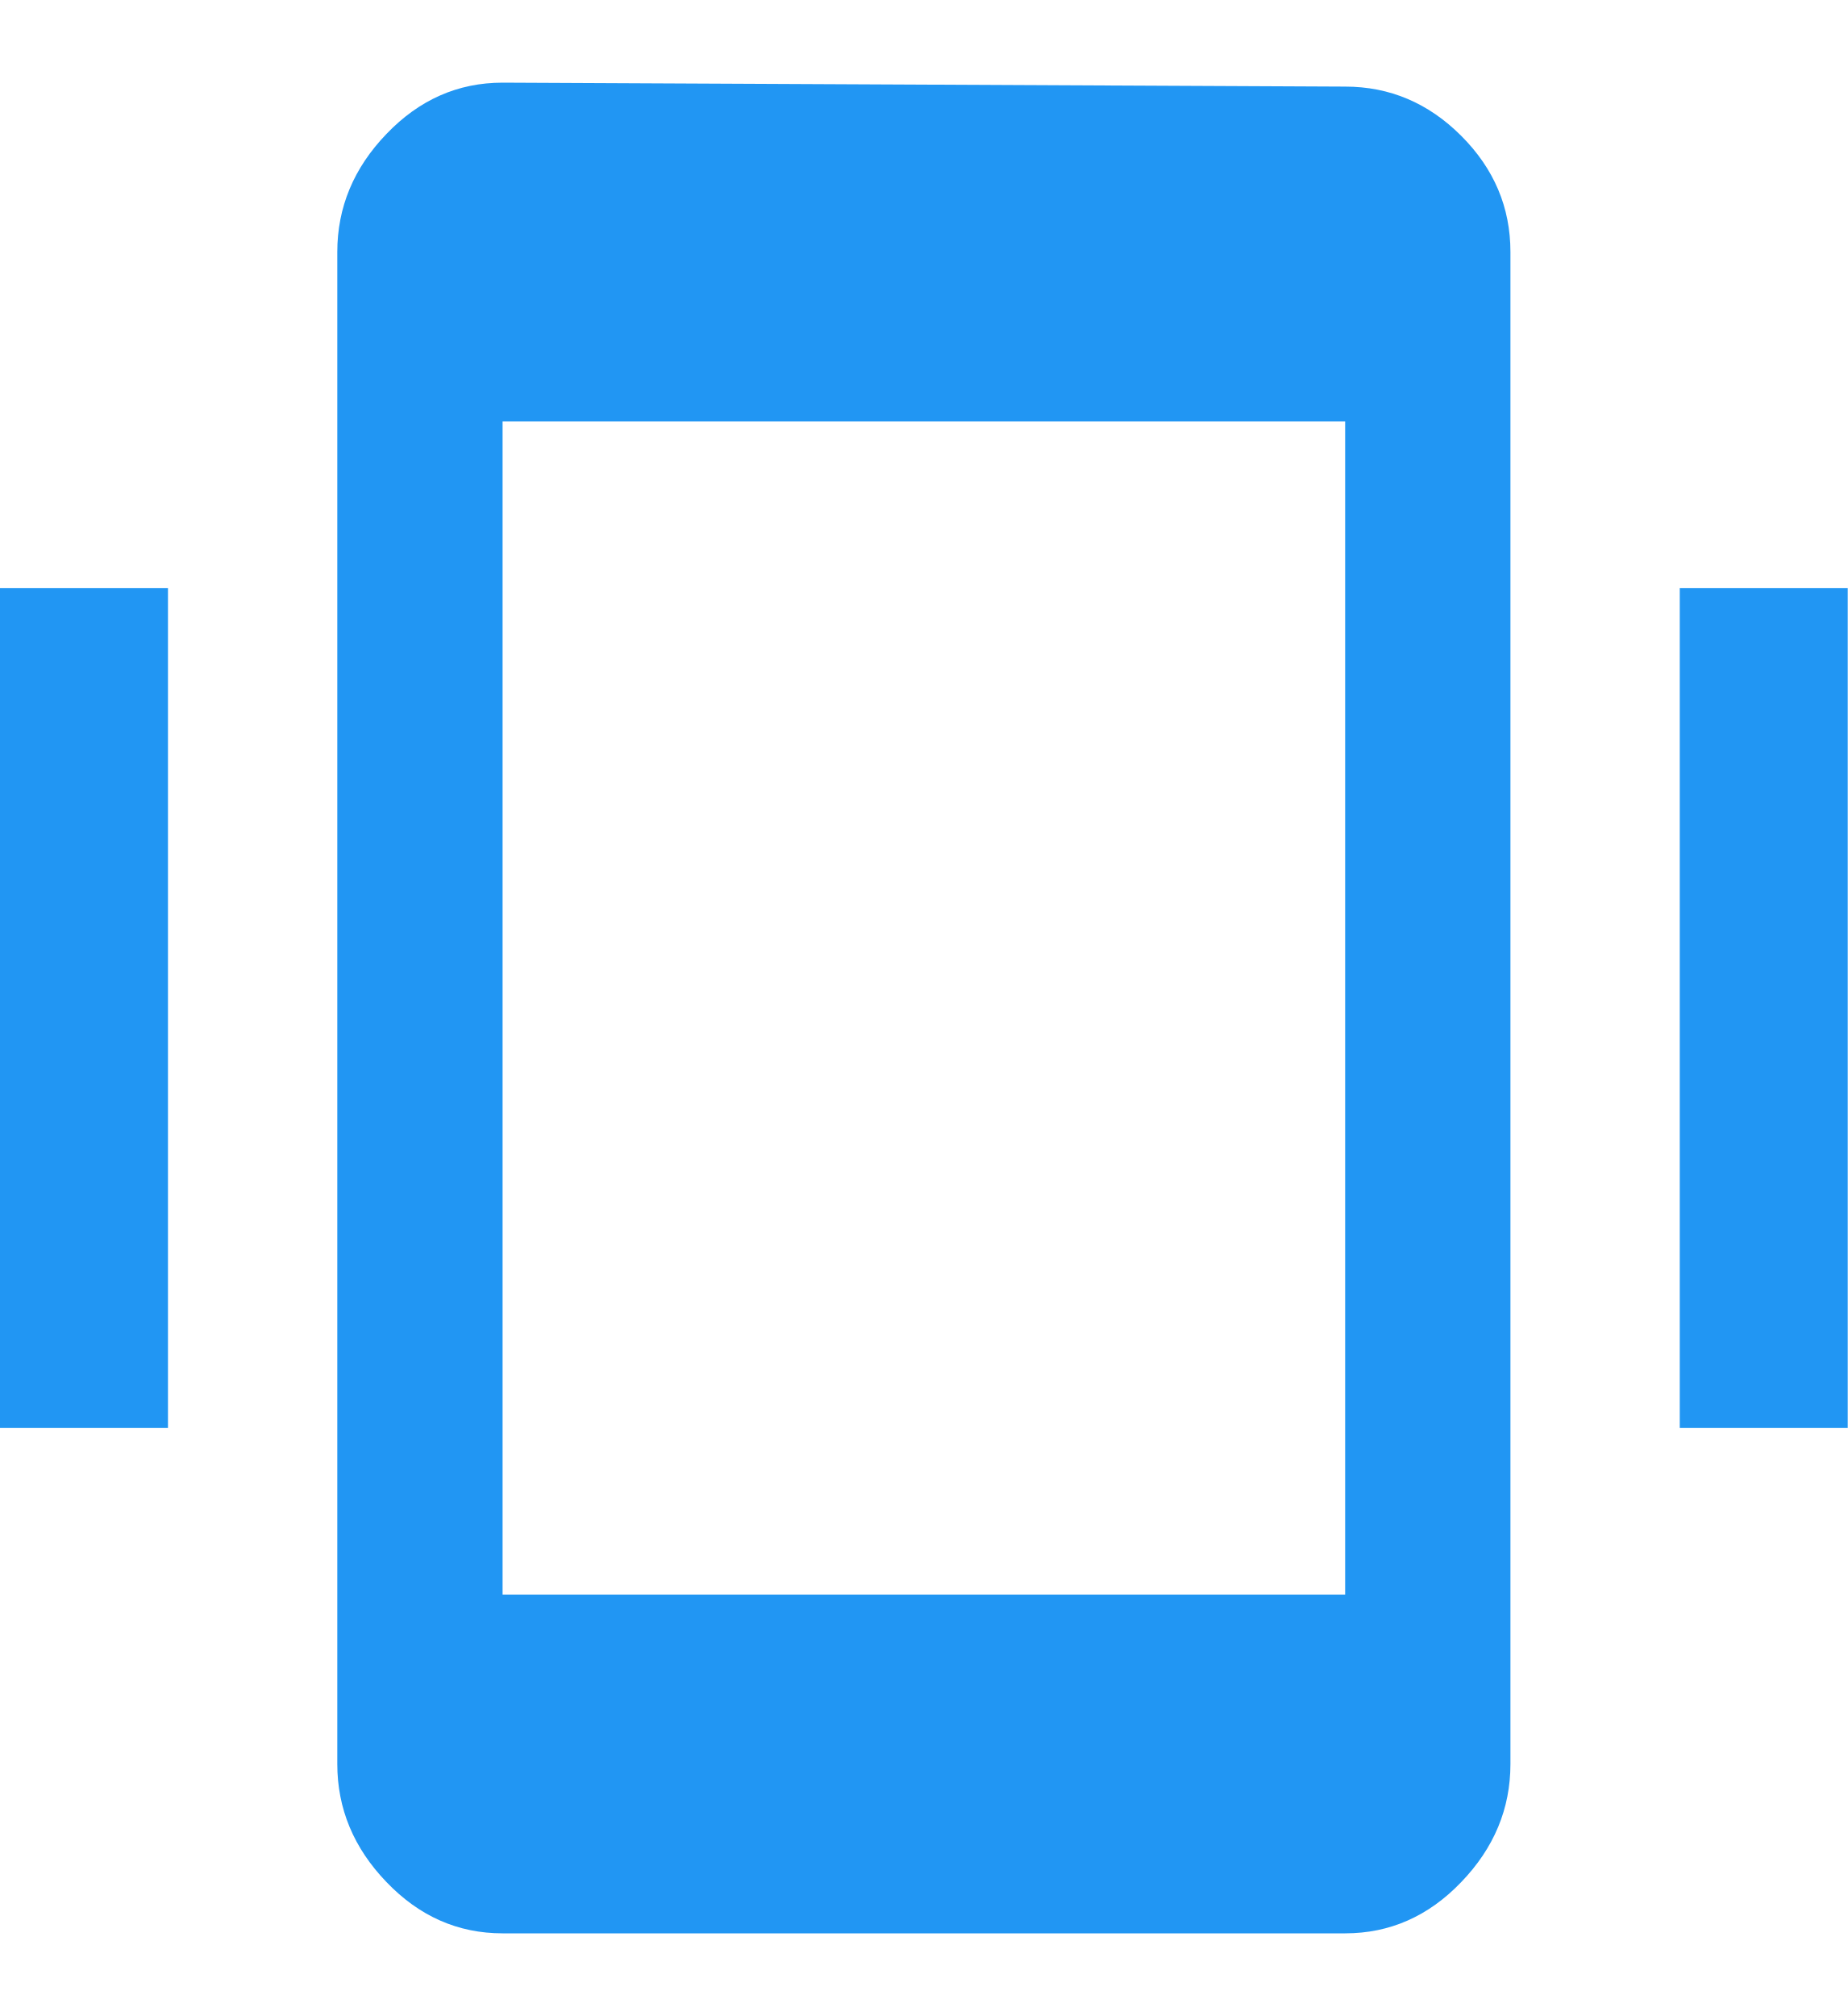
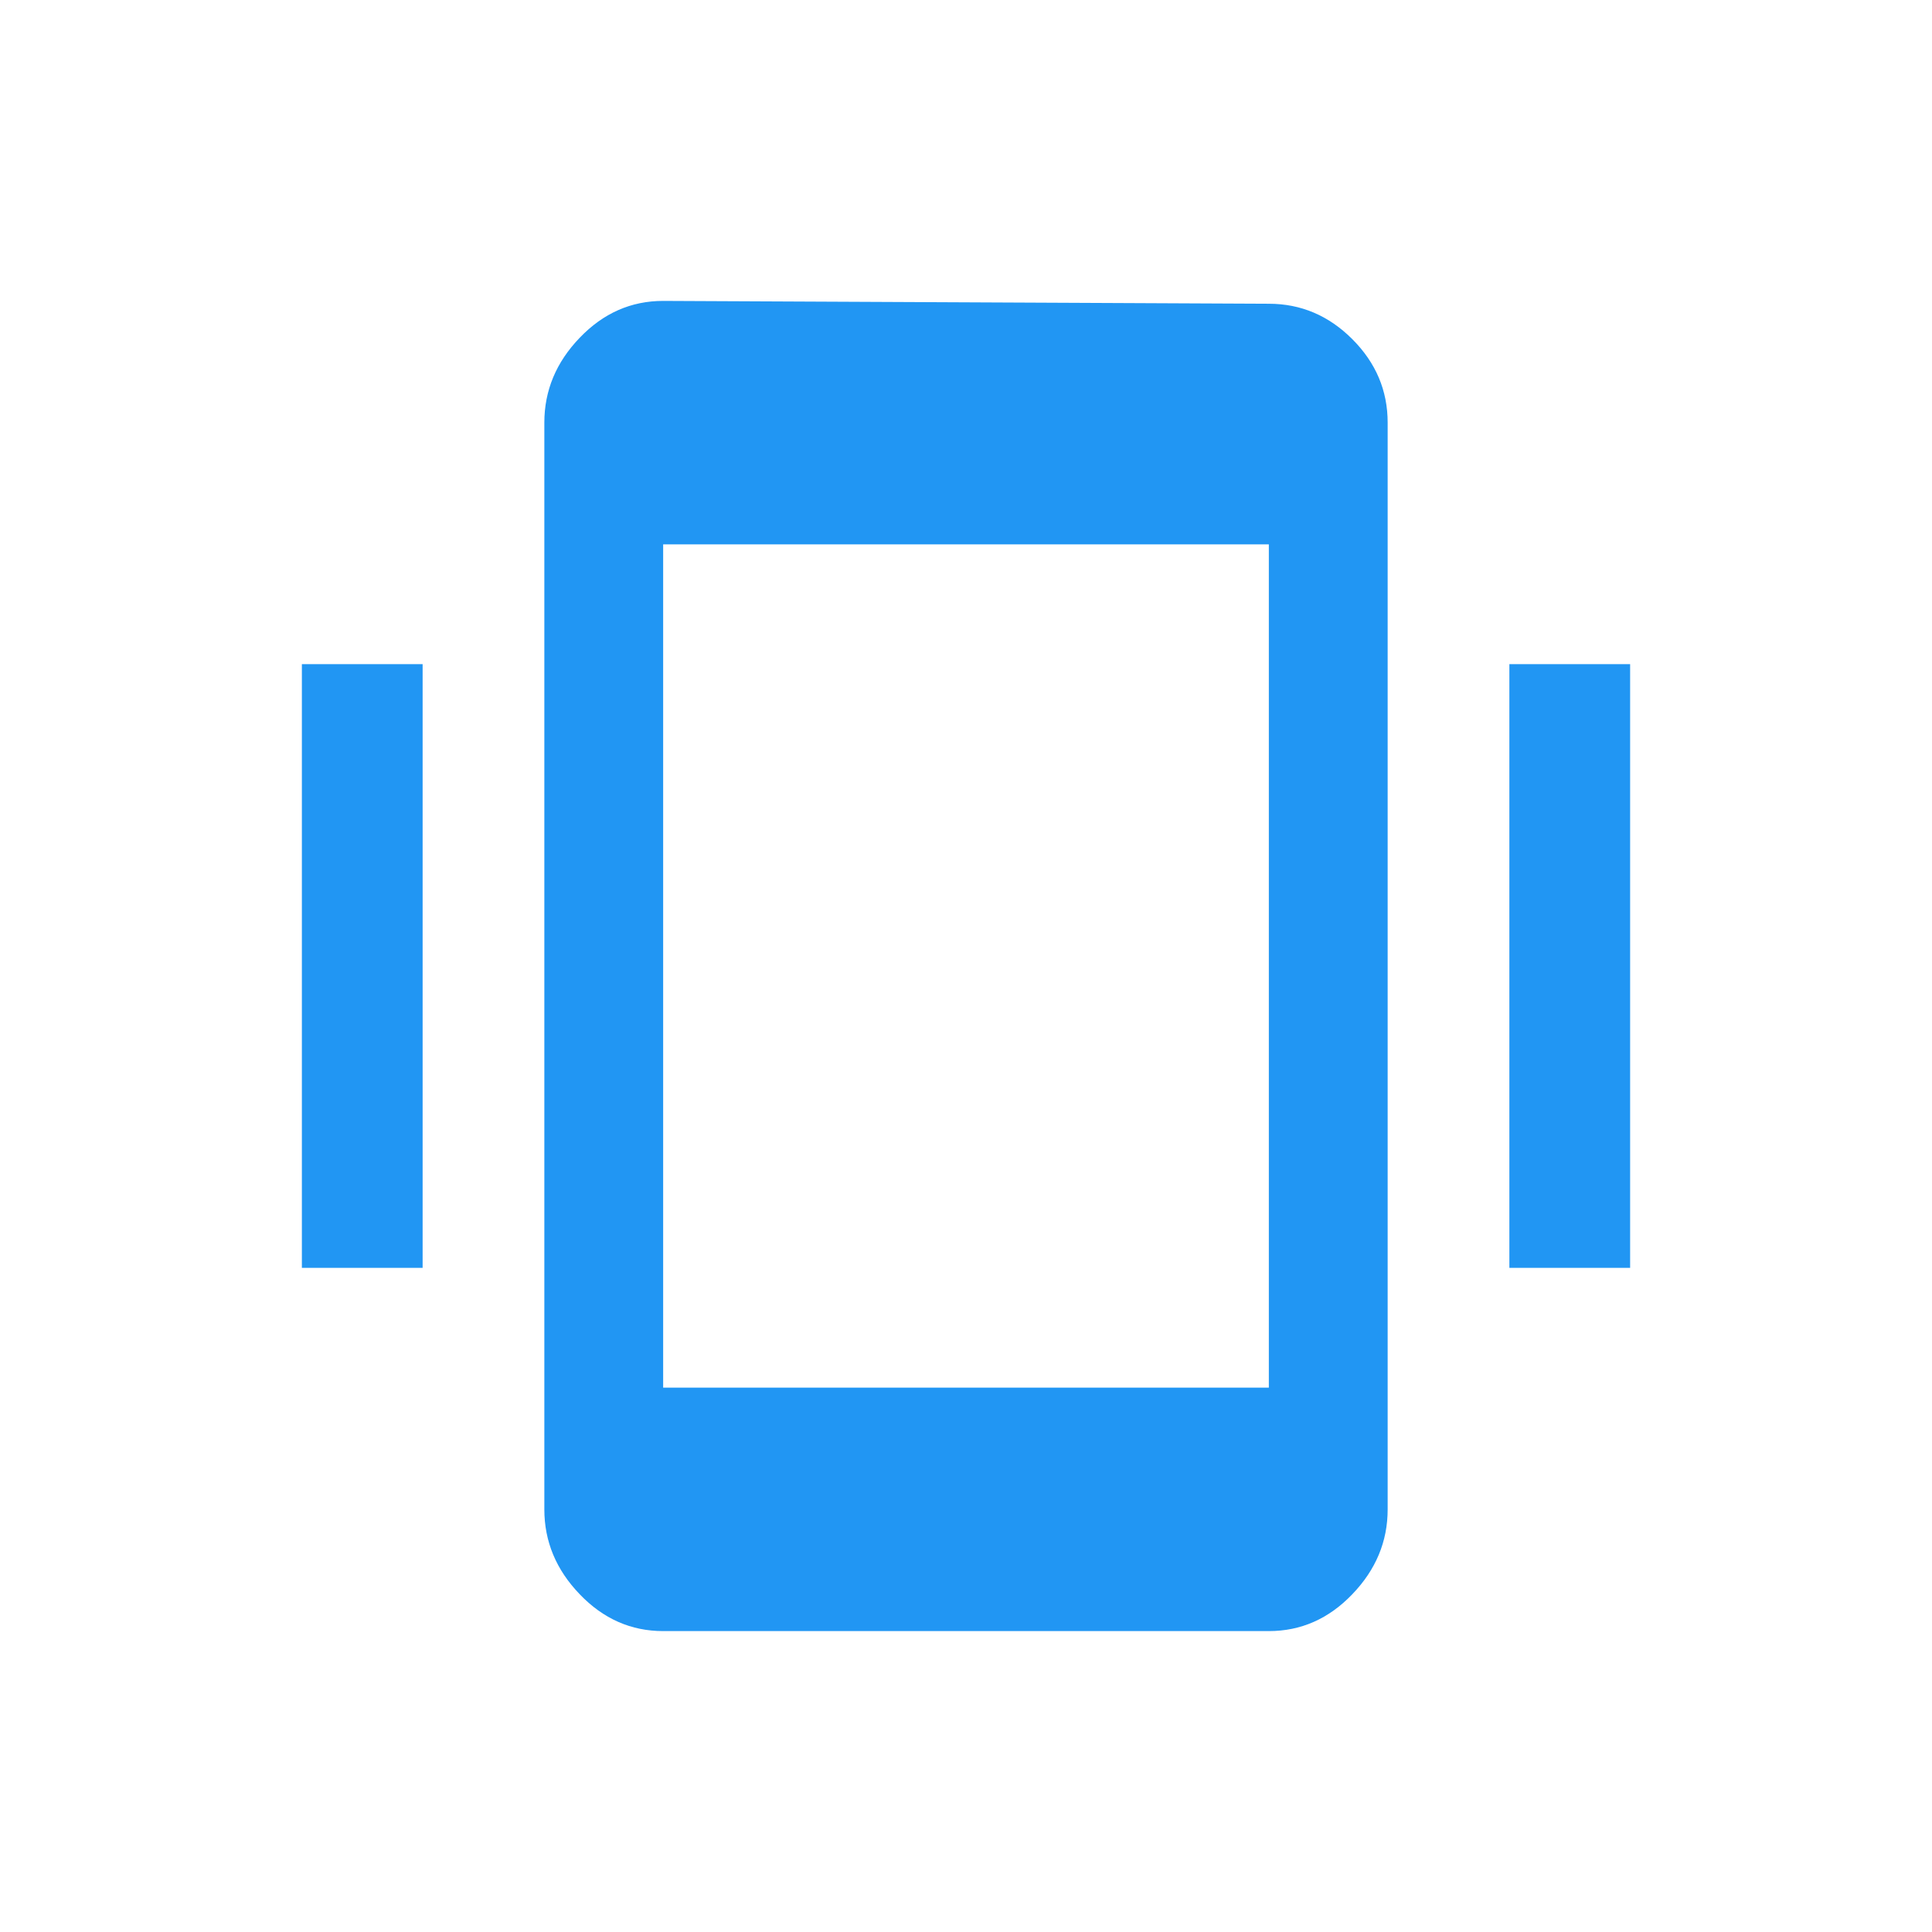
- <svg xmlns="http://www.w3.org/2000/svg" width="22" height="24" viewBox="0 0 22 24">
-   <path fill="#2196F3" fill-rule="evenodd" d="M16.016,18.984 L16.016,5.016 L5.984,5.016 L5.984,18.984 L16.016,18.984 Z M16.016,1.031 C16.547,1.031 17.008,1.227 17.398,1.617 C17.789,2.008 17.984,2.469 17.984,3 L17.984,21 C17.984,21.531 17.789,22 17.398,22.406 C17.008,22.813 16.547,23.016 16.016,23.016 L5.984,23.016 C5.453,23.016 4.992,22.813 4.602,22.406 C4.211,22 4.016,21.531 4.016,21 L4.016,3 C4.016,2.469 4.211,2 4.602,1.594 C4.992,1.187 5.453,0.984 5.984,0.984 L16.016,1.031 Z M0,7 L2,7 L2,17 L0,17 L0,7 Z M20,7 L22,7 L22,17 L20,17 L20,7 Z" />
+ <svg xmlns="http://www.w3.org/2000/svg" width="32" height="32" viewBox="0 0 32 32">
+   <path fill="#2196F3" fill-rule="evenodd" d="M21.016,22.984 L21.016,9.016 L10.984,9.016 L10.984,22.984 L21.016,22.984 Z M21.016,5.031 C21.547,5.031 22.008,5.227 22.398,5.617 C22.789,6.008 22.984,6.469 22.984,7 L22.984,25 C22.984,25.531 22.789,26 22.398,26.406 C22.008,26.813 21.547,27.016 21.016,27.016 L10.984,27.016 C10.453,27.016 9.992,26.813 9.602,26.406 C9.211,26 9.016,25.531 9.016,25 L9.016,7 C9.016,6.469 9.211,6 9.602,5.594 C9.992,5.187 10.453,4.984 10.984,4.984 L21.016,5.031 Z M5,11 L7,11 L7,21 L5,21 L5,11 Z M25,11 L27,11 L27,21 L25,21 L25,11 Z" />
</svg>
